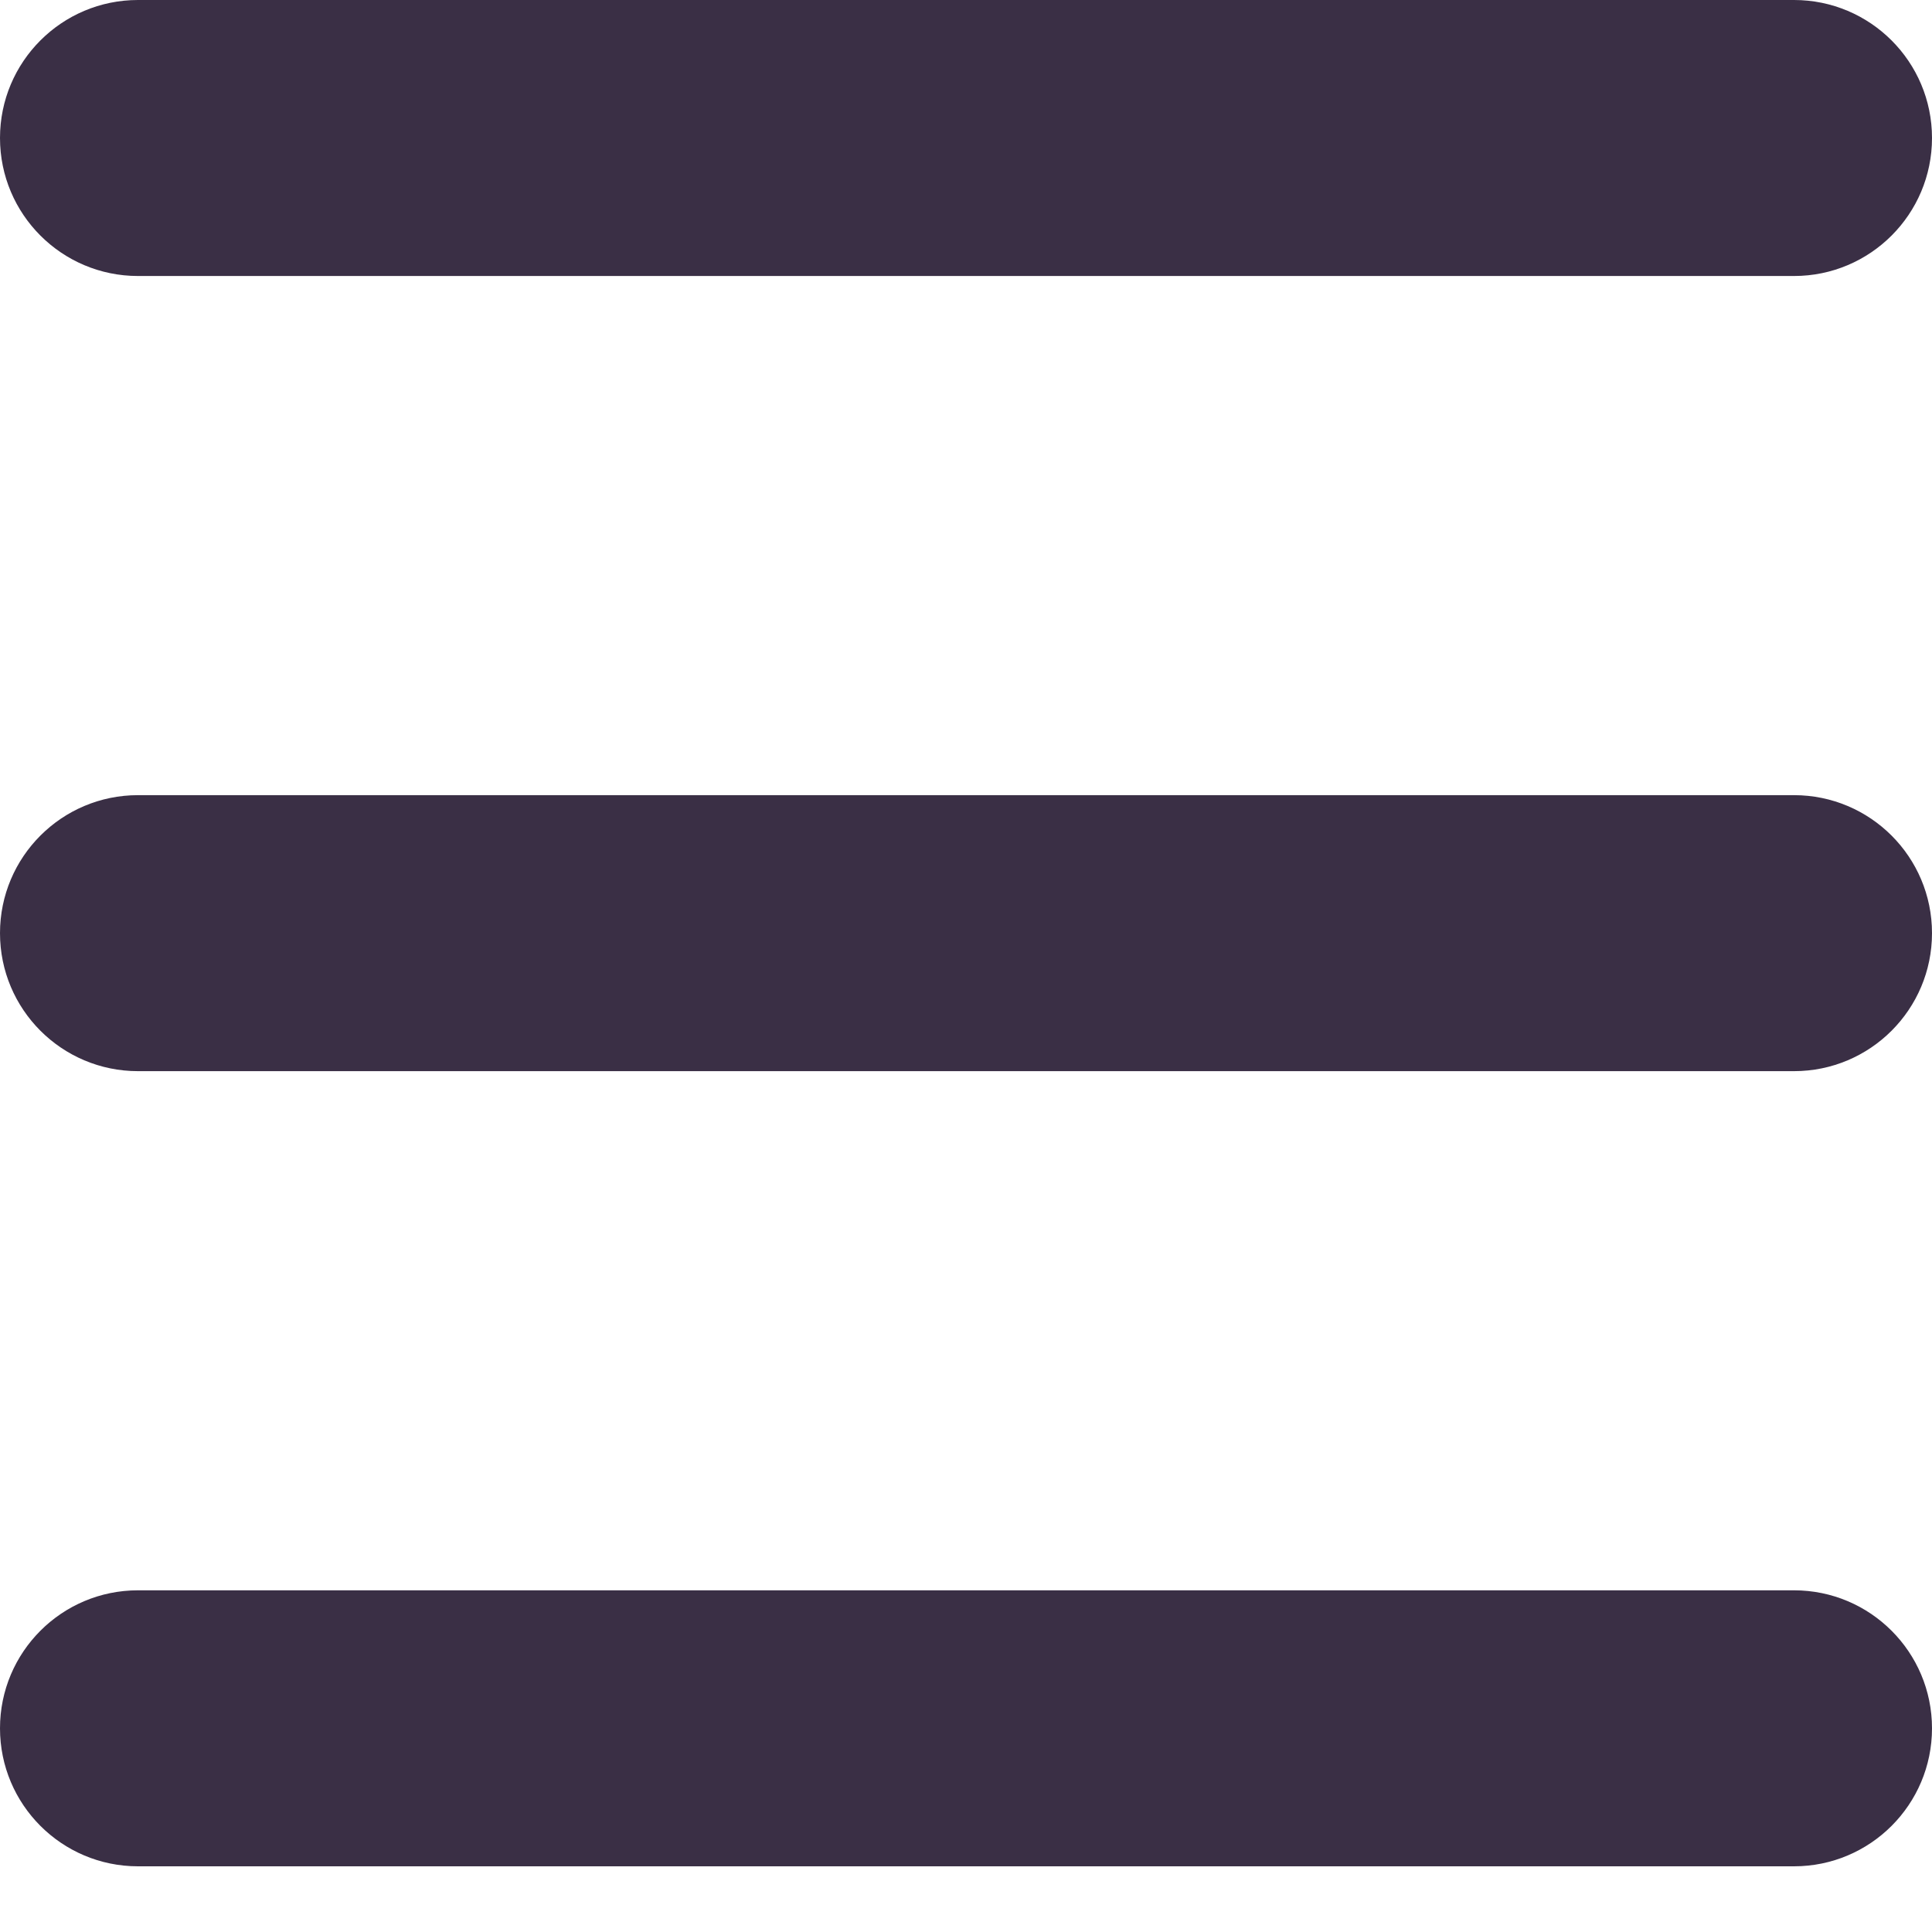
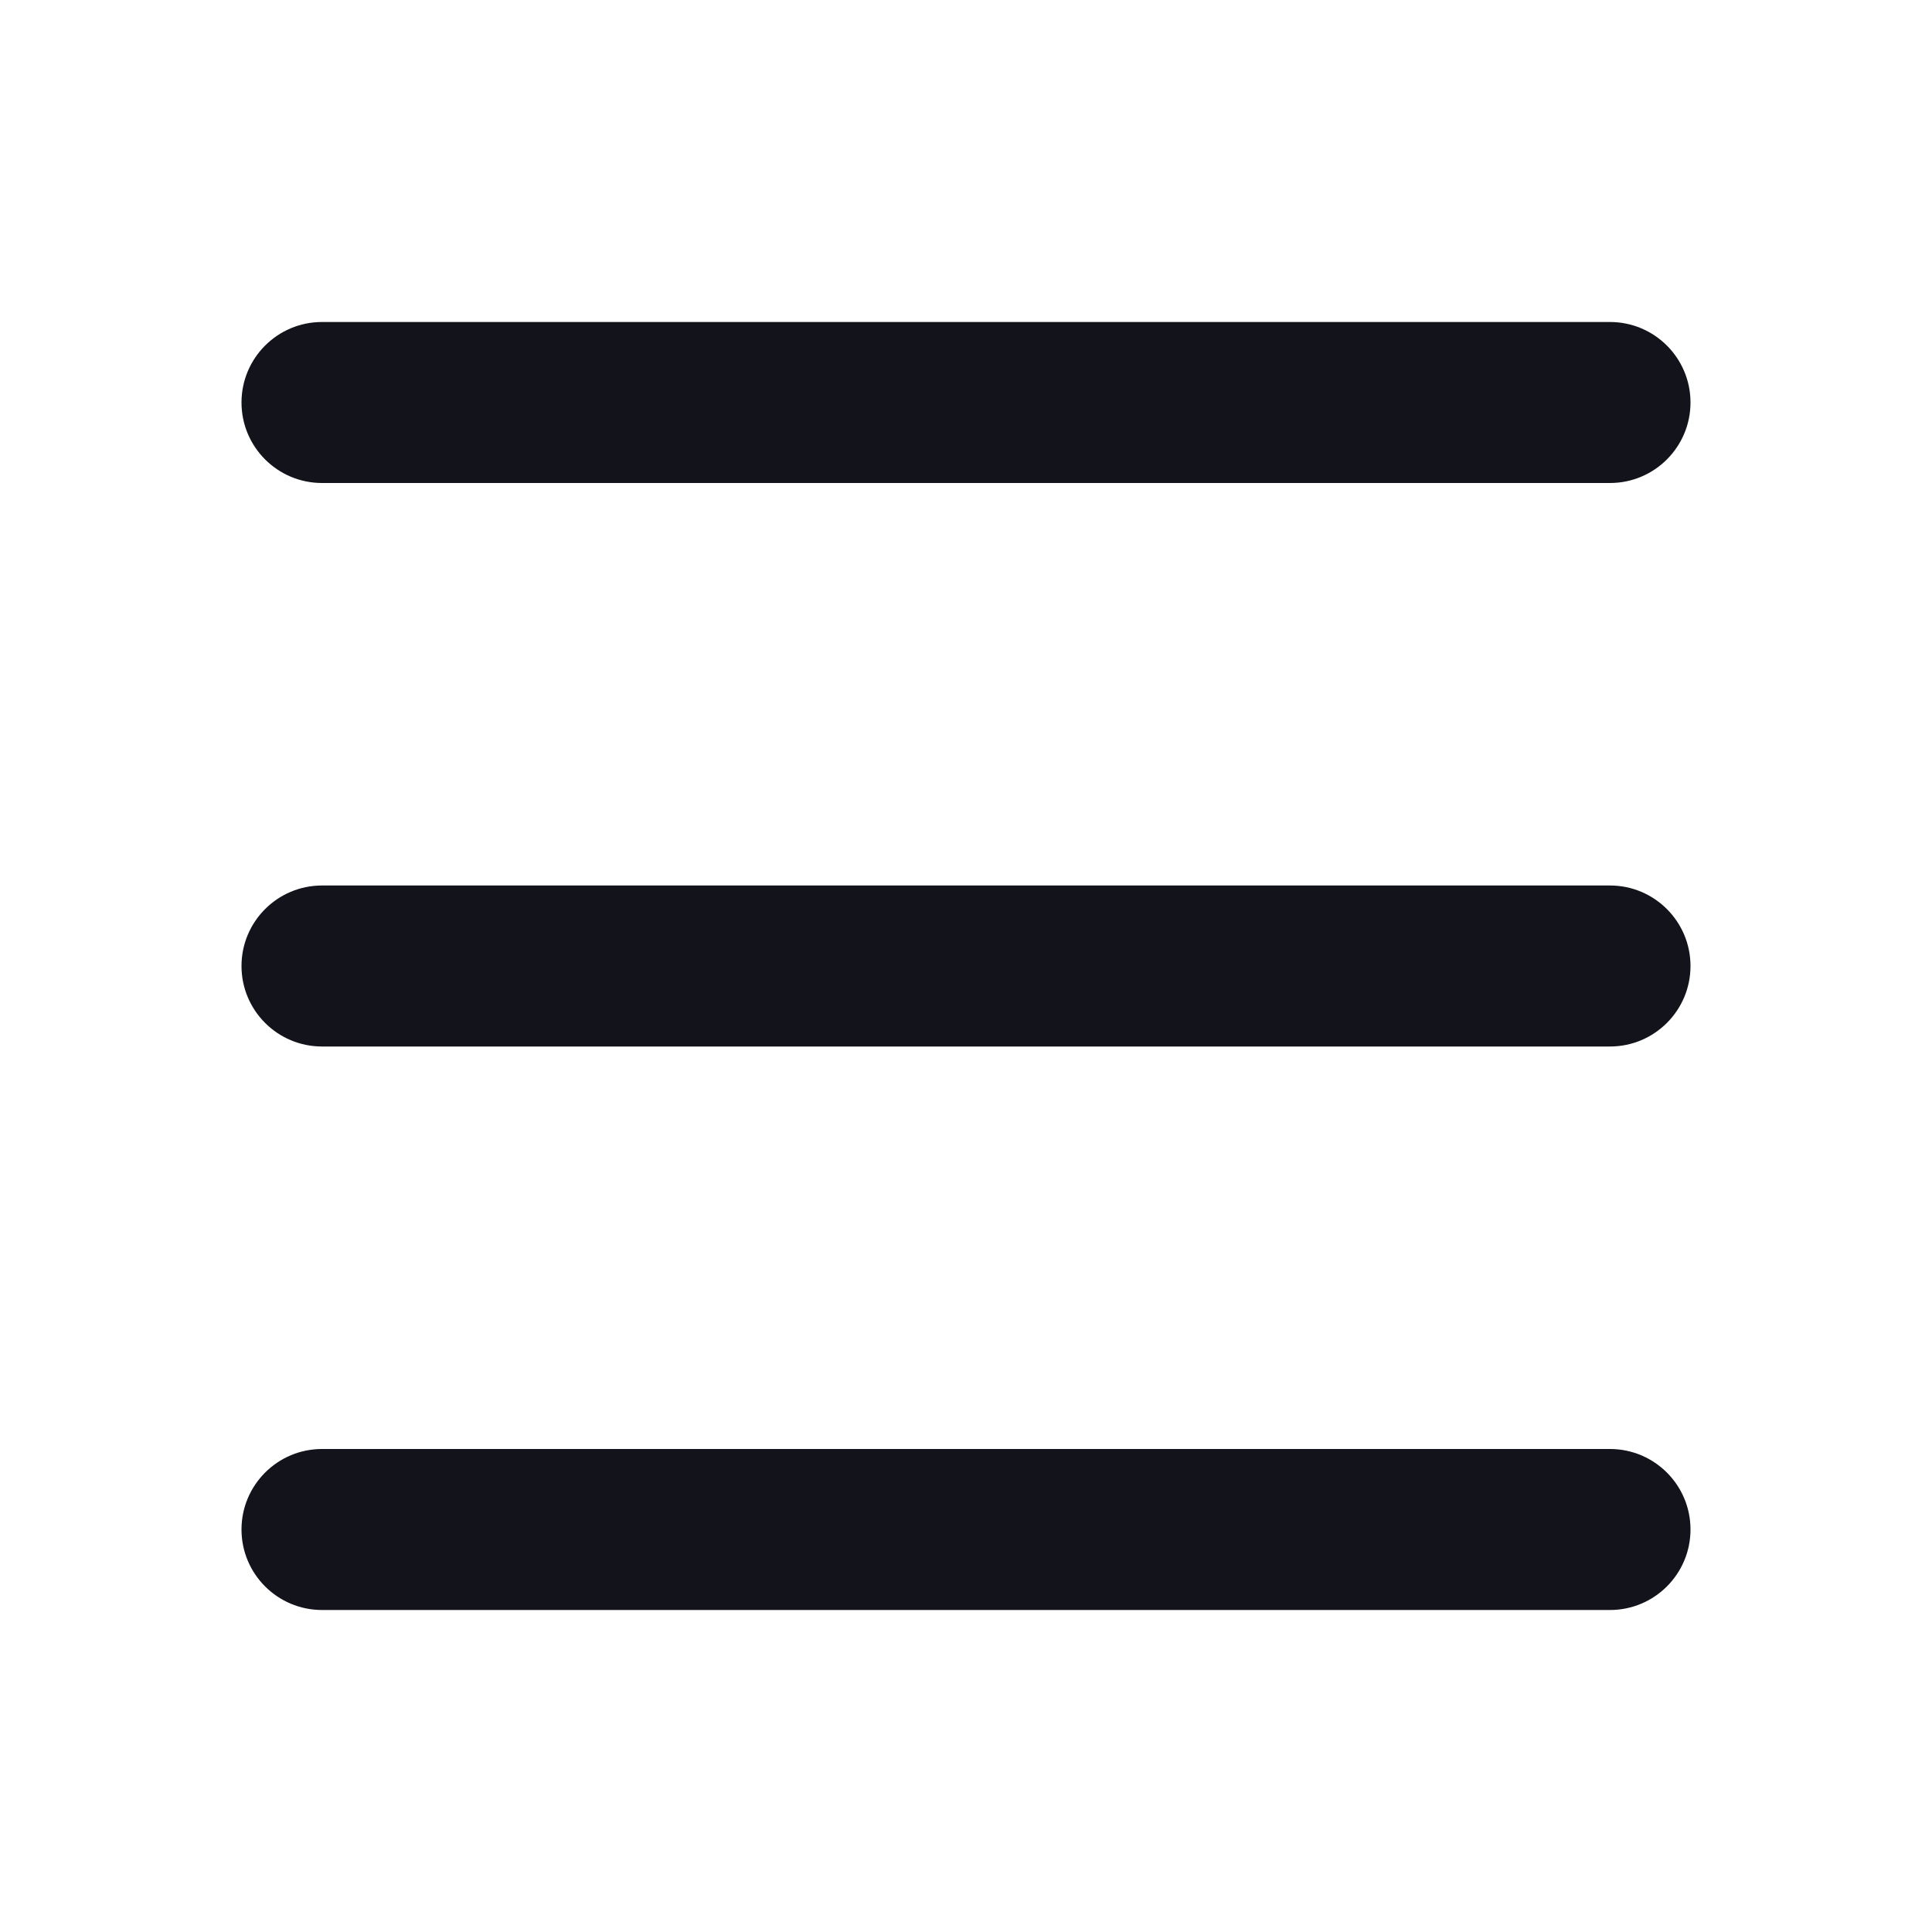
- <svg xmlns="http://www.w3.org/2000/svg" width="21" height="21" viewBox="0 0 21 21" fill="none">
-   <rect width="21" height="3" rx="1.5" fill="#3A2F45" />
-   <rect y="8.643" width="21" height="3" rx="1.5" fill="#3A2F45" />
-   <rect y="17.286" width="21" height="3" rx="1.5" fill="#3A2F45" />
+ <svg xmlns="http://www.w3.org/2000/svg" width="24" height="24" viewBox="0 0 24 24" fill="none">
+   <path fill-rule="evenodd" clip-rule="evenodd" d="M4 4C3.448 4 3 4.448 3 5C3 5.552 3.448 6 4 6H20C20.552 6 21 5.552 21 5C21 4.448 20.552 4 20 4H4ZM3 12C3 11.448 3.448 11 4 11H20C20.552 11 21 11.448 21 12C21 12.552 20.552 13 20 13H4C3.448 13 3 12.552 3 12ZM3 19C3 18.448 3.448 18 4 18H20C20.552 18 21 18.448 21 19C21 19.552 20.552 20 20 20H4C3.448 20 3 19.552 3 19Z" fill="#12131B" />
</svg>
